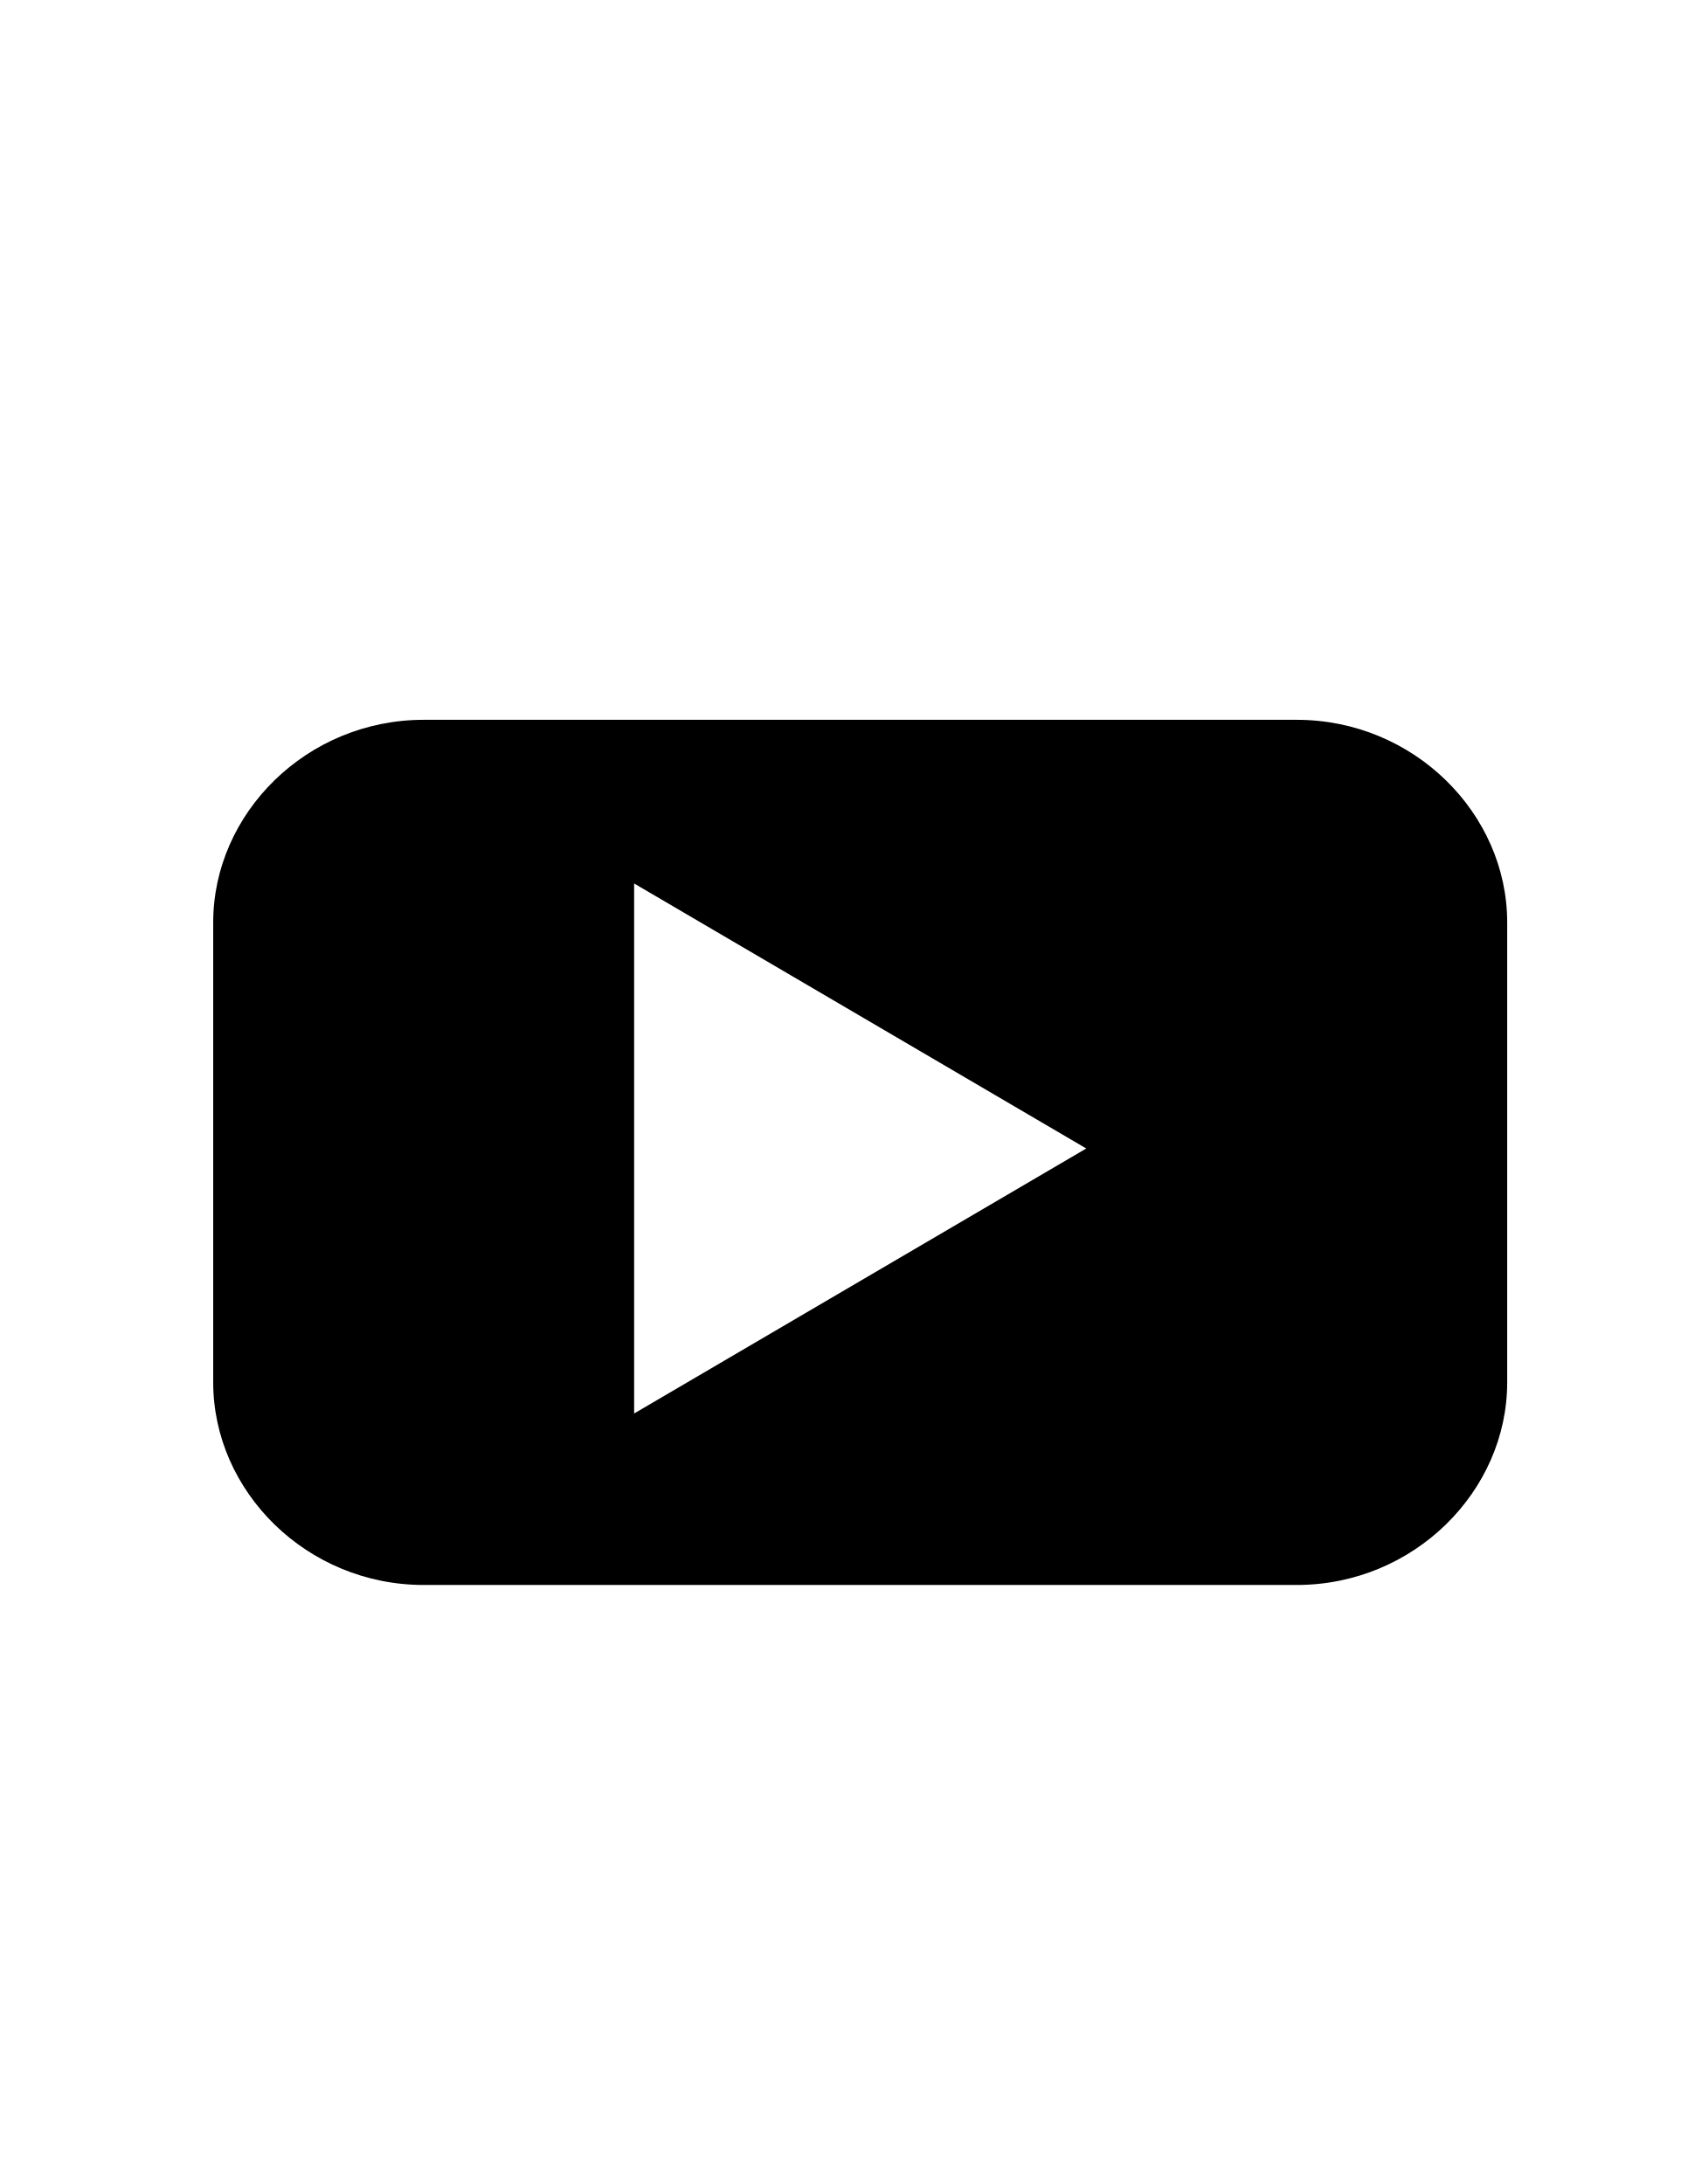
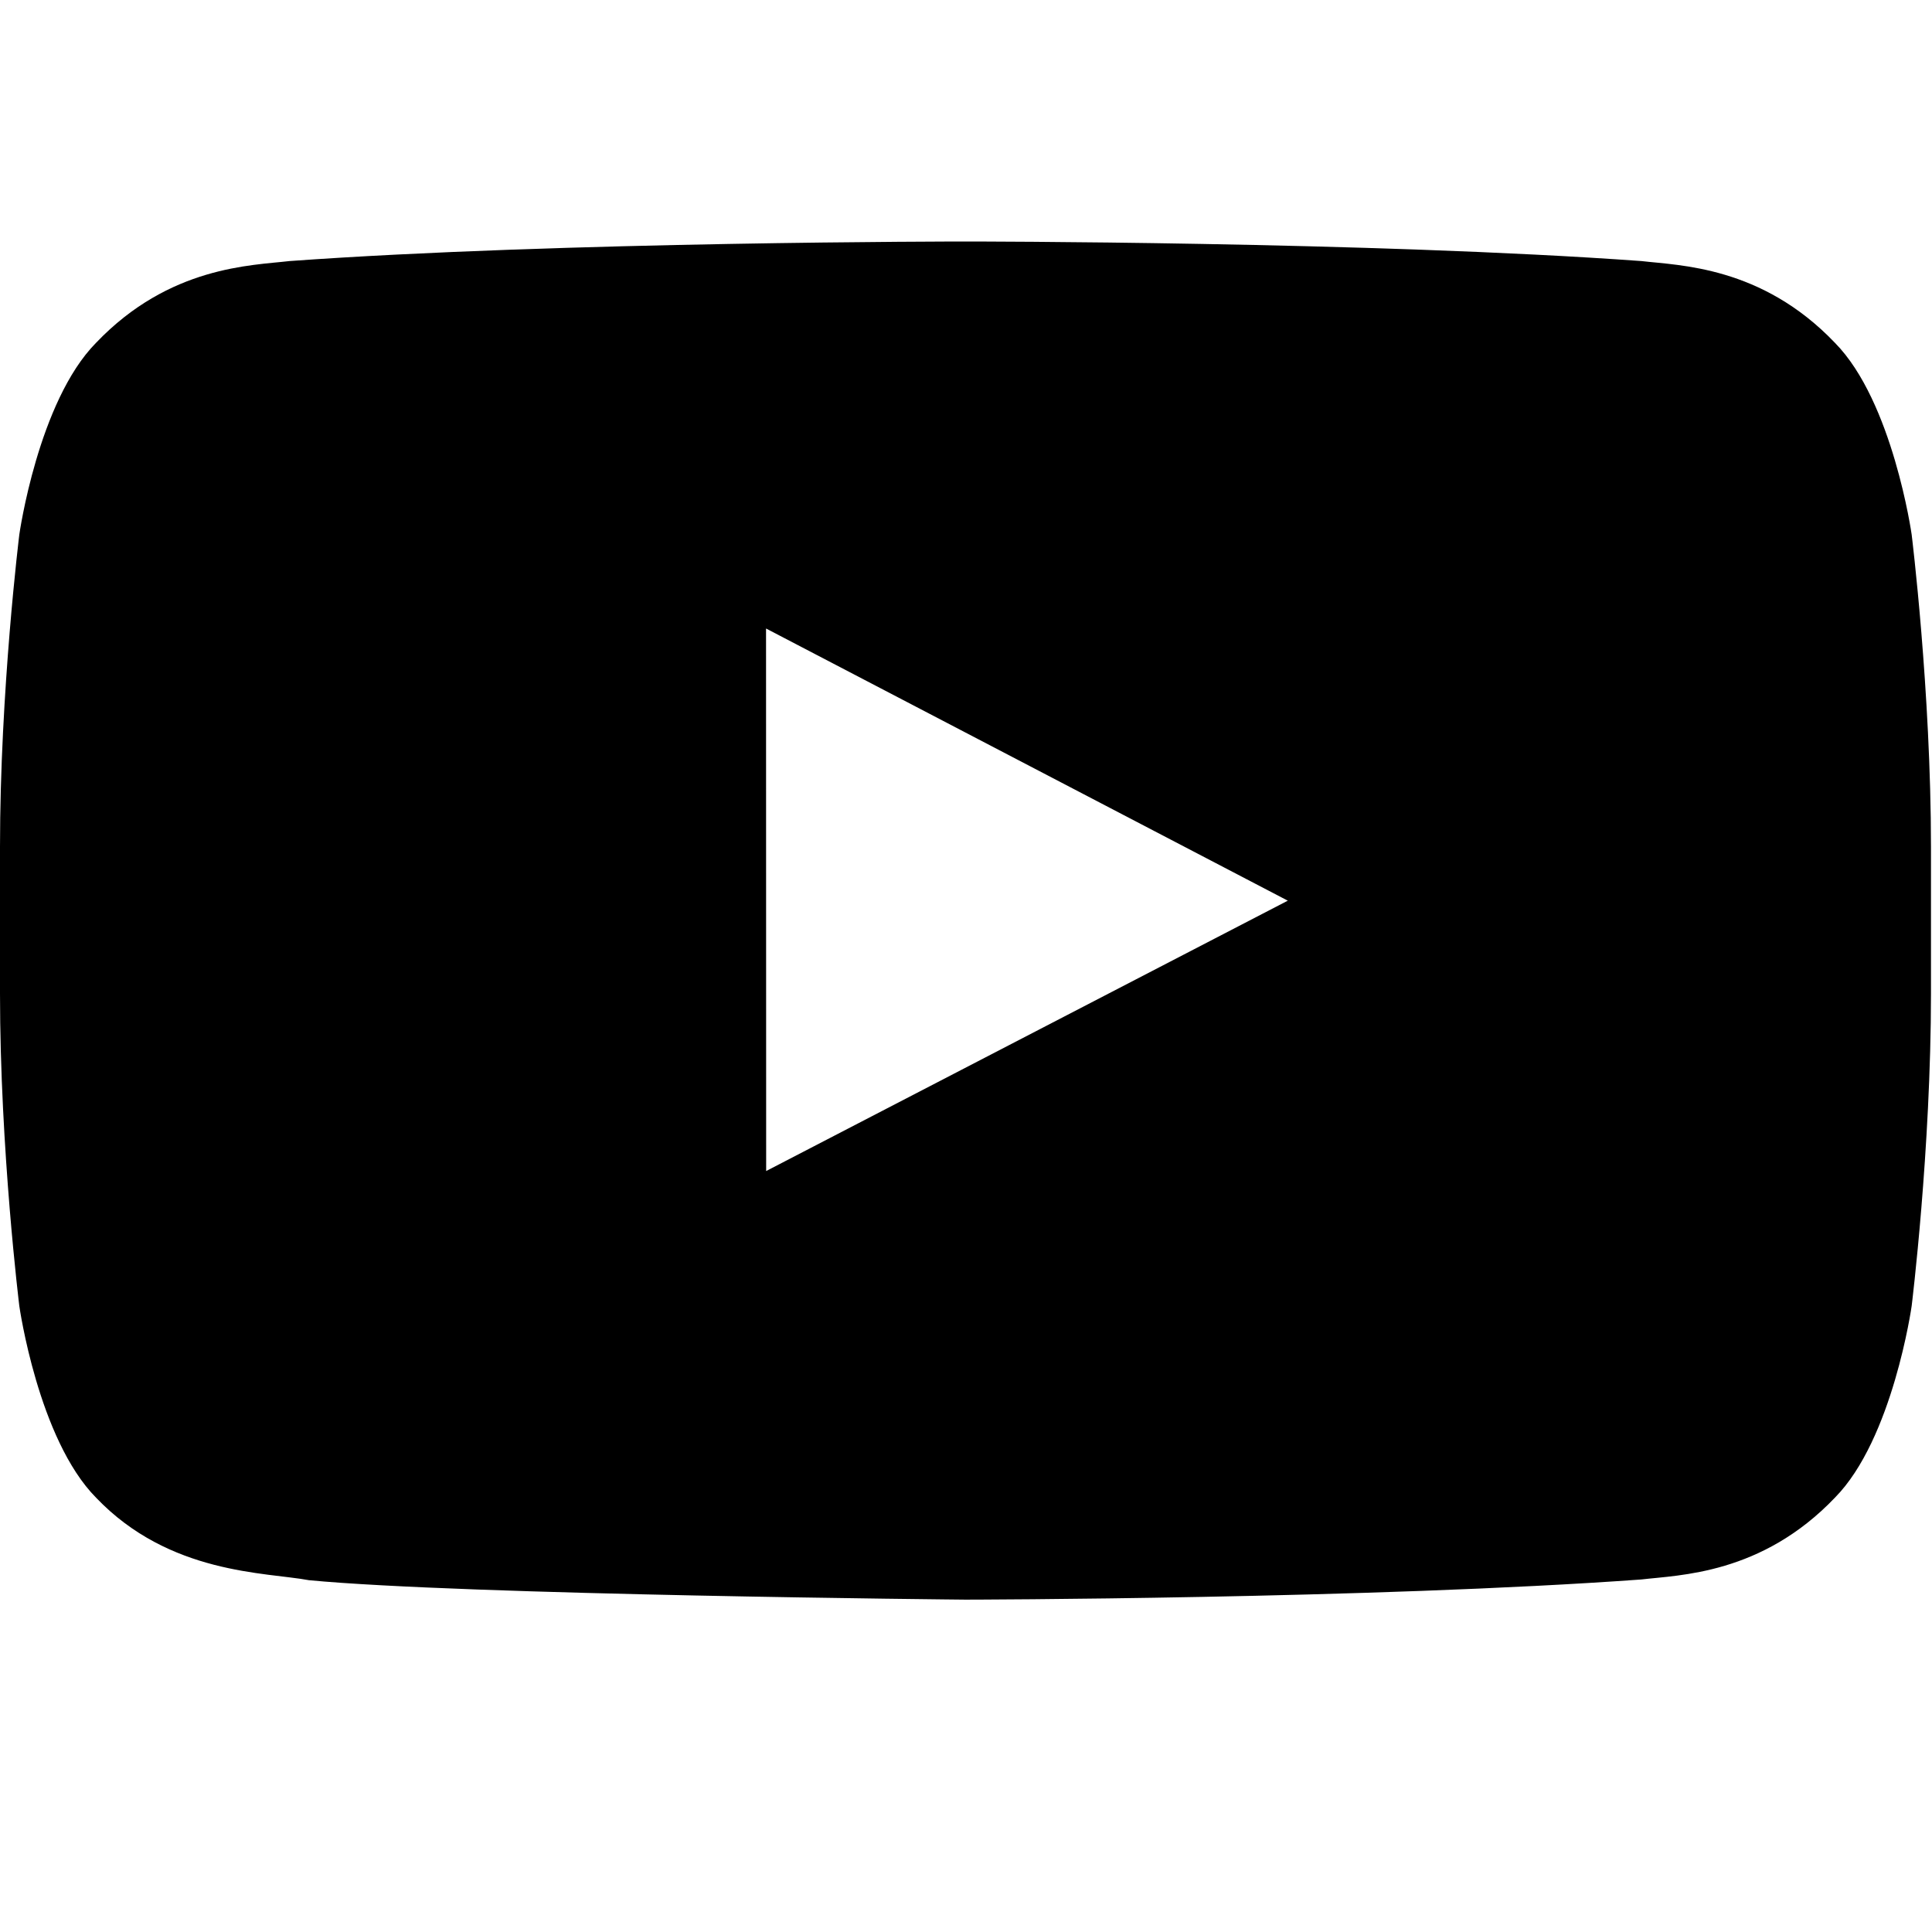
- <svg xmlns="http://www.w3.org/2000/svg" version="1.1" id="Layer_1" x="0px" y="0px" width="612px" height="792px" viewBox="0 0 612 792" enable-background="new 0 0 612 792" xml:space="preserve">
-   <path d="M470.185,261.03H153.62c-42.397,0-76.314,33.917-76.314,73.488v166.762c0,39.571,33.917,73.489,76.314,73.489h316.565  c42.397,0,76.315-33.918,76.315-73.489V334.518C546.5,294.947,512.582,261.03,470.185,261.03z M311.902,464.536l-81.968,48.05  v-96.101v-96.1l81.968,48.05l81.968,48.05L311.902,464.536z" />
+ <svg xmlns="http://www.w3.org/2000/svg" viewBox="0 0 32 32" version="1.1">
+   <path d="M31.663,8.853 C31.663,8.853 31.351,6.649 30.392,5.678 C29.176,4.404 27.813,4.398 27.187,4.324 C22.712,4 15.998,4 15.998,4 L15.984,4 C15.984,4 9.271,4 4.795,4.324 C4.17,4.398 2.807,4.404 1.591,5.678 C0.632,6.649 0.32,8.853 0.32,8.853 C0.32,8.853 0,11.441 0,14.029 L0,16.455 C0,19.044 0.32,21.632 0.32,21.632 C0.32,21.632 0.632,23.836 1.591,24.806 C2.807,26.08 4.406,26.04 5.117,26.173 C7.676,26.419 15.991,26.495 15.991,26.495 C15.991,26.495 22.712,26.485 27.187,26.161 C27.813,26.086 29.176,26.08 30.392,24.806 C31.351,23.836 31.663,21.632 31.663,21.632 C31.663,21.632 31.983,19.044 31.983,16.455 L31.983,14.029 C31.983,11.441 31.663,8.853 31.663,8.853 Z M12.69,19.396 L12.688,10.41 L21.33,14.918 L12.69,19.396 Z" id="Imported-Layers" />
</svg>
